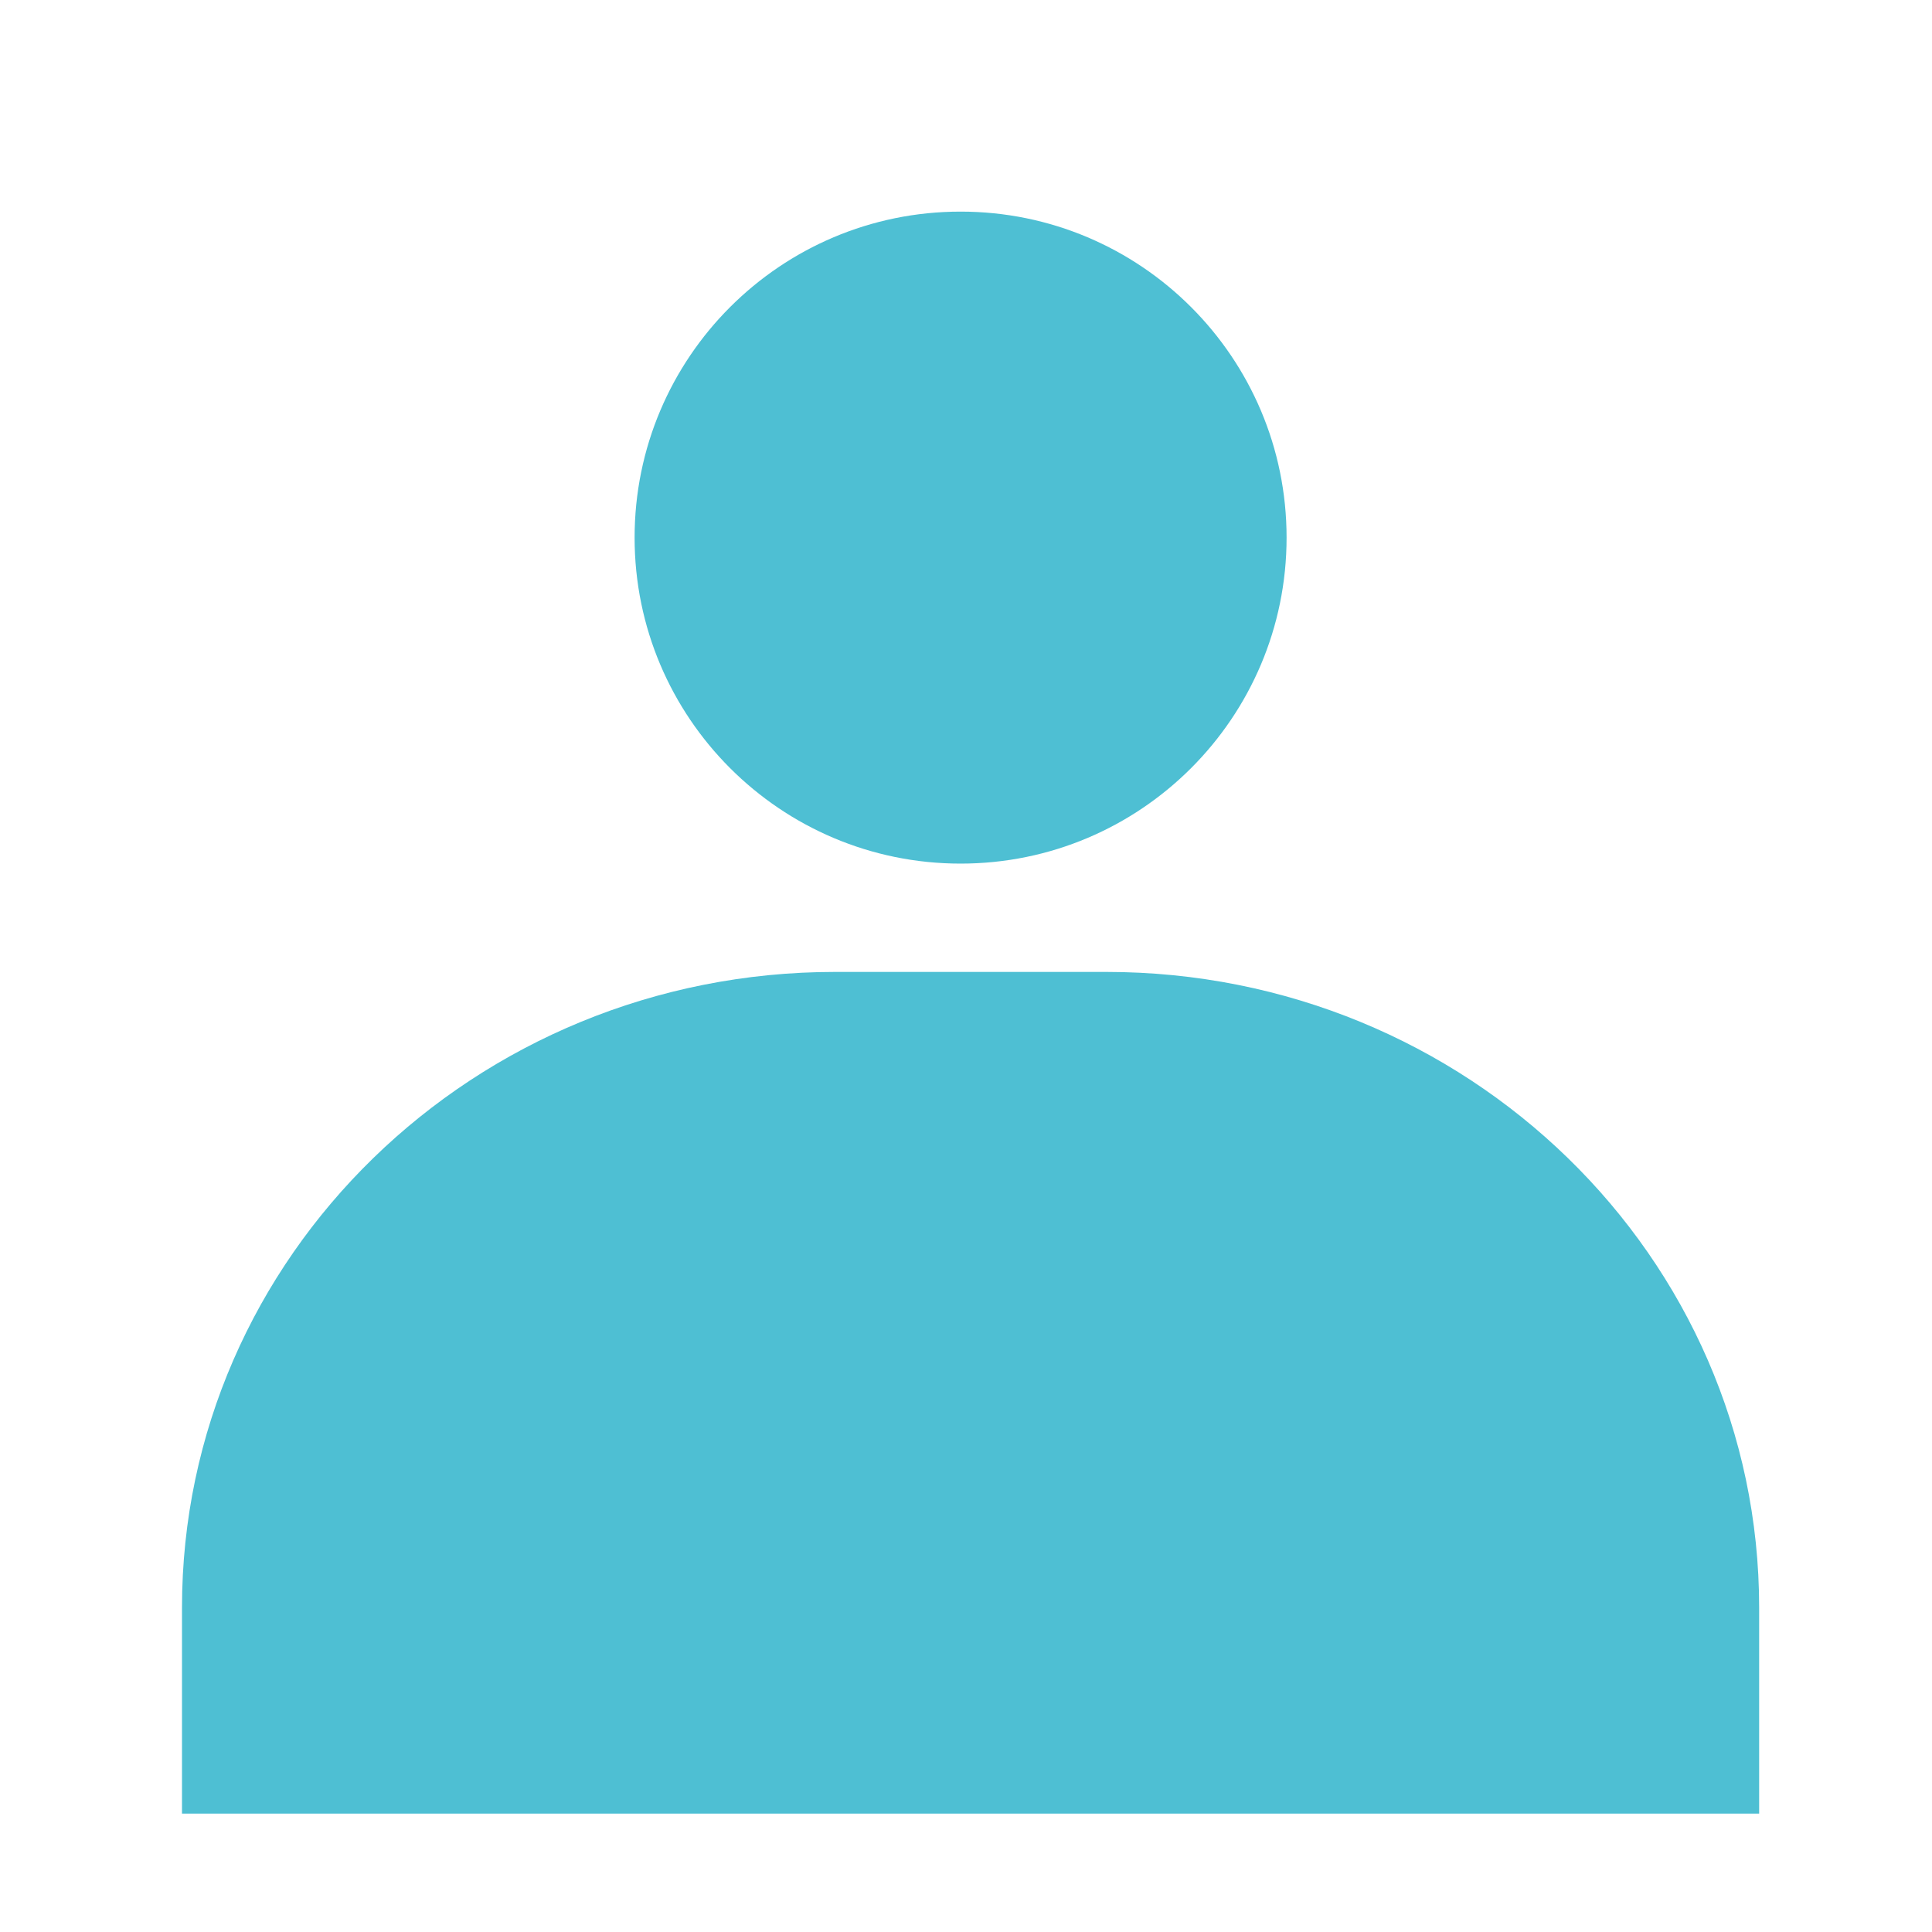
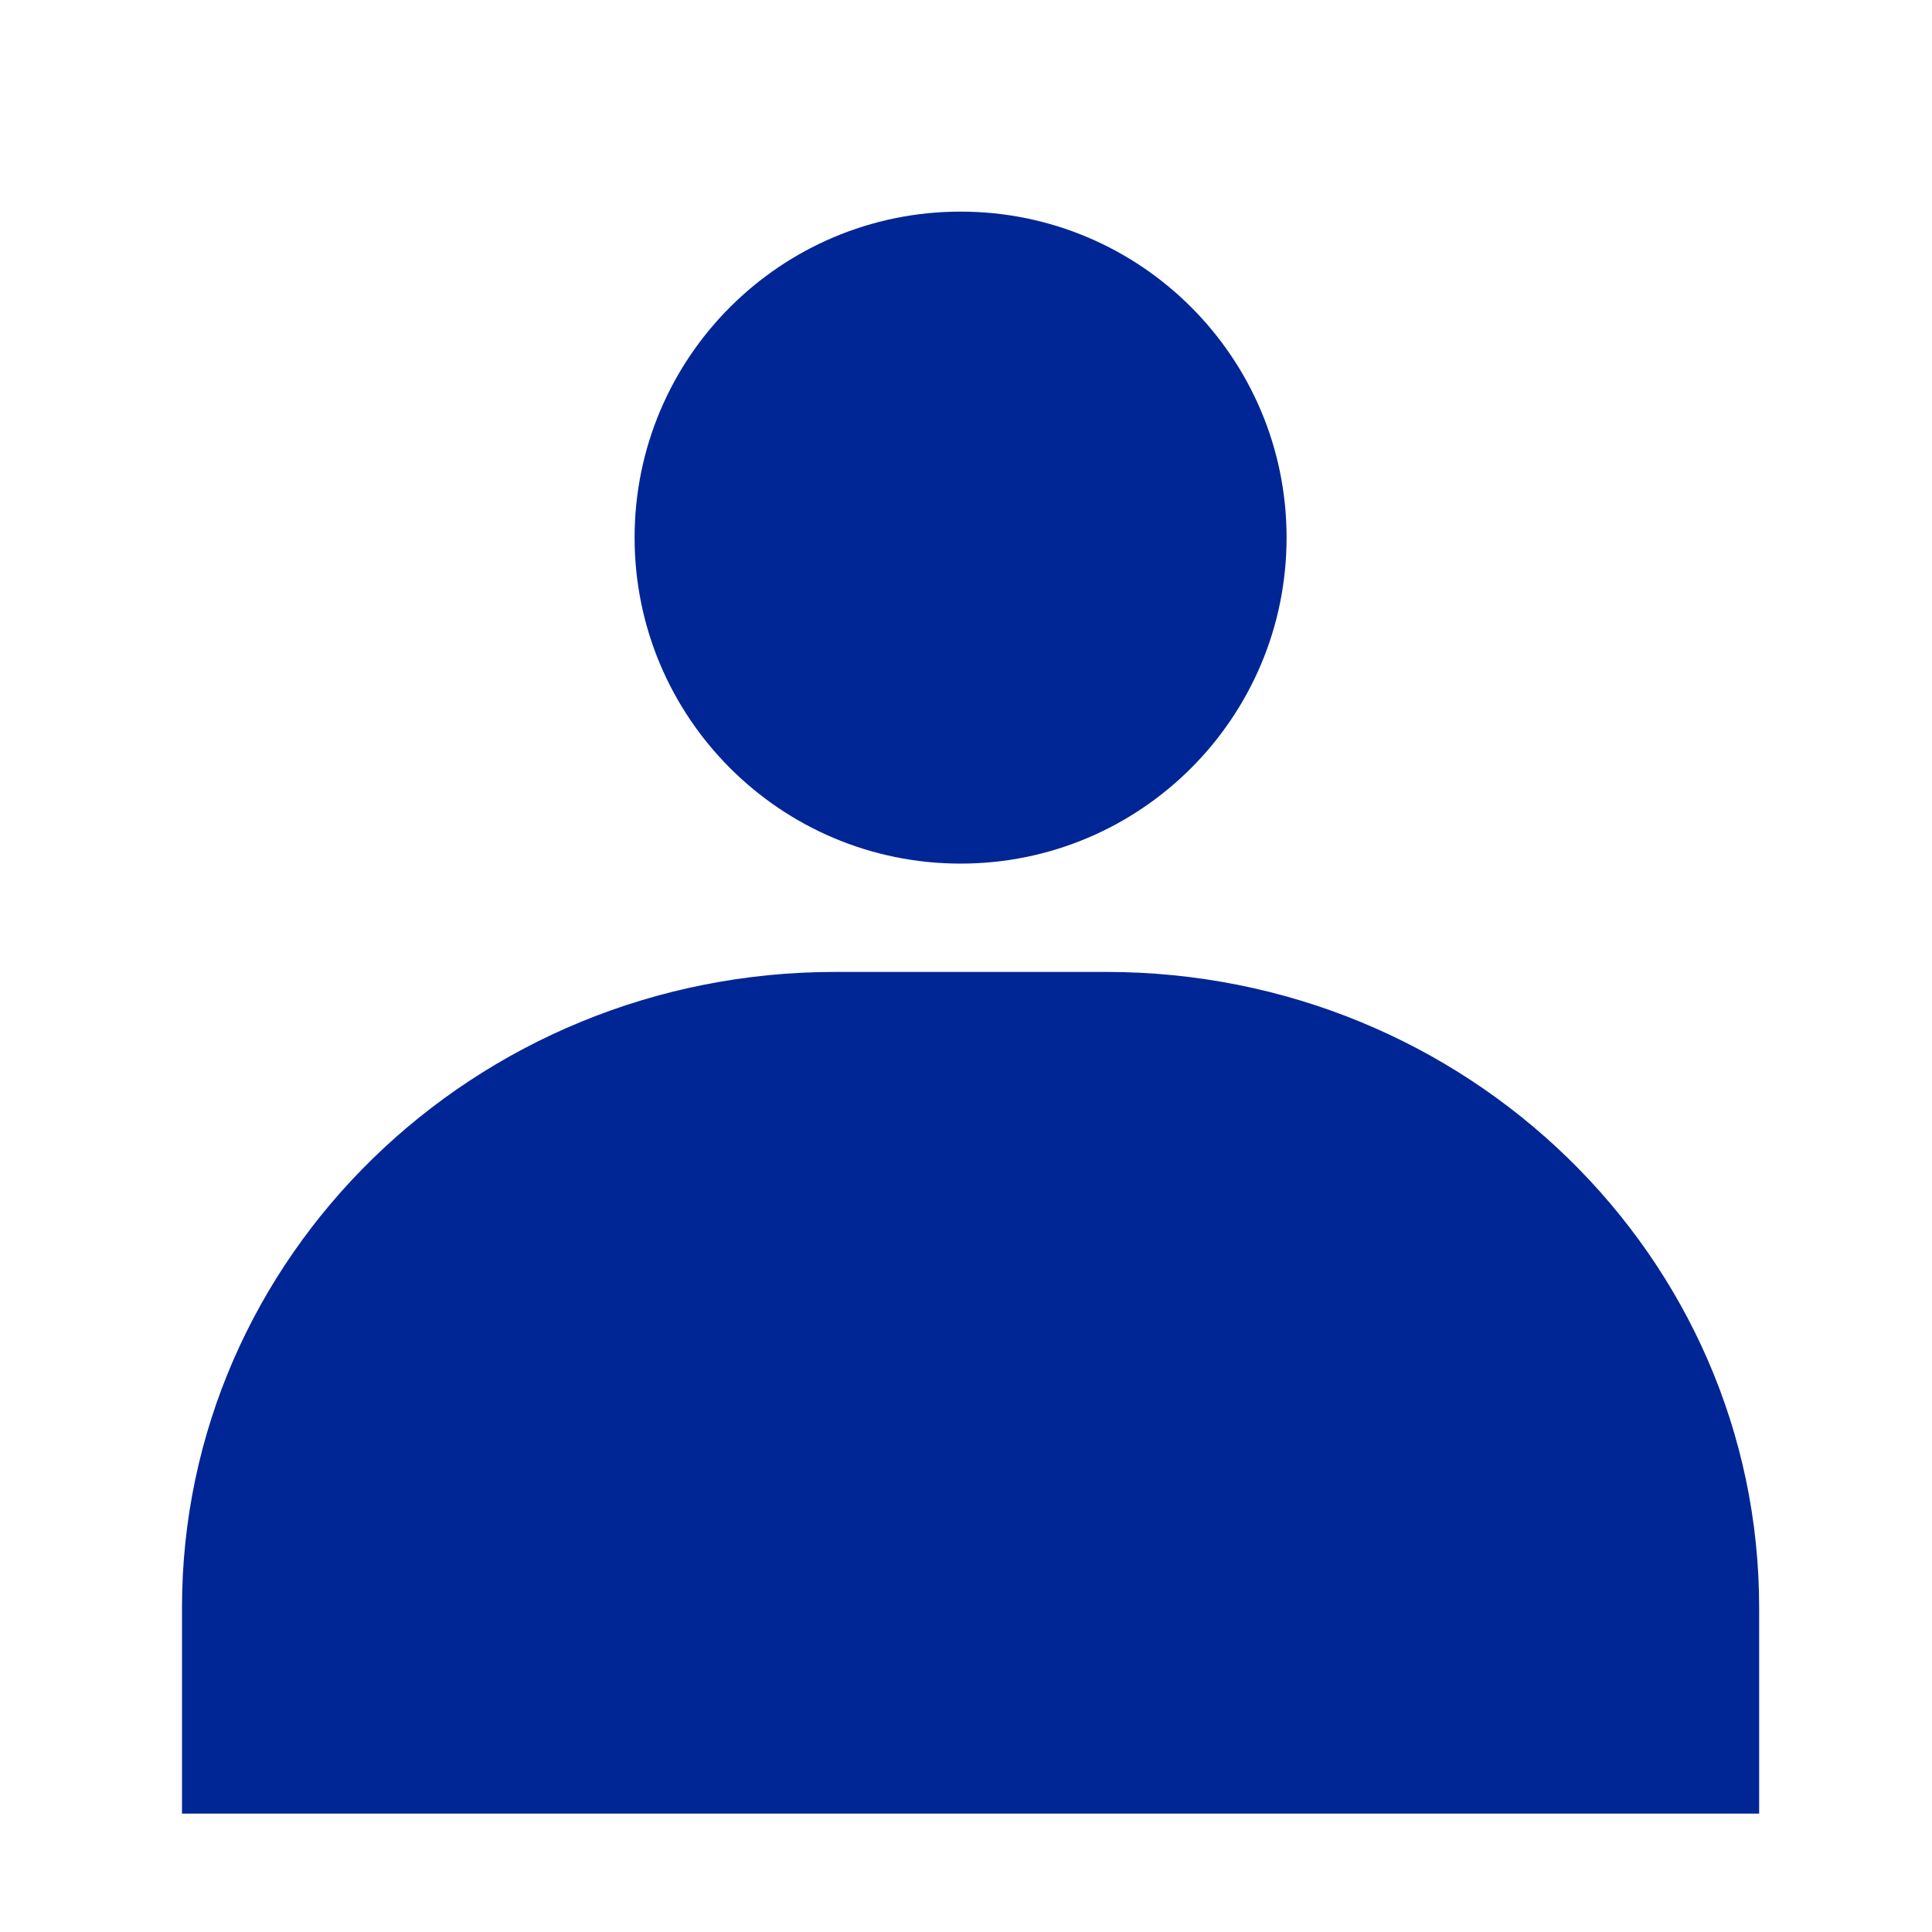
<svg xmlns="http://www.w3.org/2000/svg" width="100%" height="100%" viewBox="0 0 150 150">
  <defs>
-     <style>.cls-1{fill:#4EBFD3;}</style>
+     <style>.cls-1{fill:#002695;}</style>
  </defs>
  <g id="member">
    <circle class="cls-1" cx="74.58" cy="41.74" r="25.31" />
    <path class="cls-1" d="M85.89,75.46H64.83c-28,0-50.7,22.1-50.7,49.35v16H136.58v-16C136.58,97.56,113.89,75.46,85.89,75.46Z" />
  </g>
</svg>
